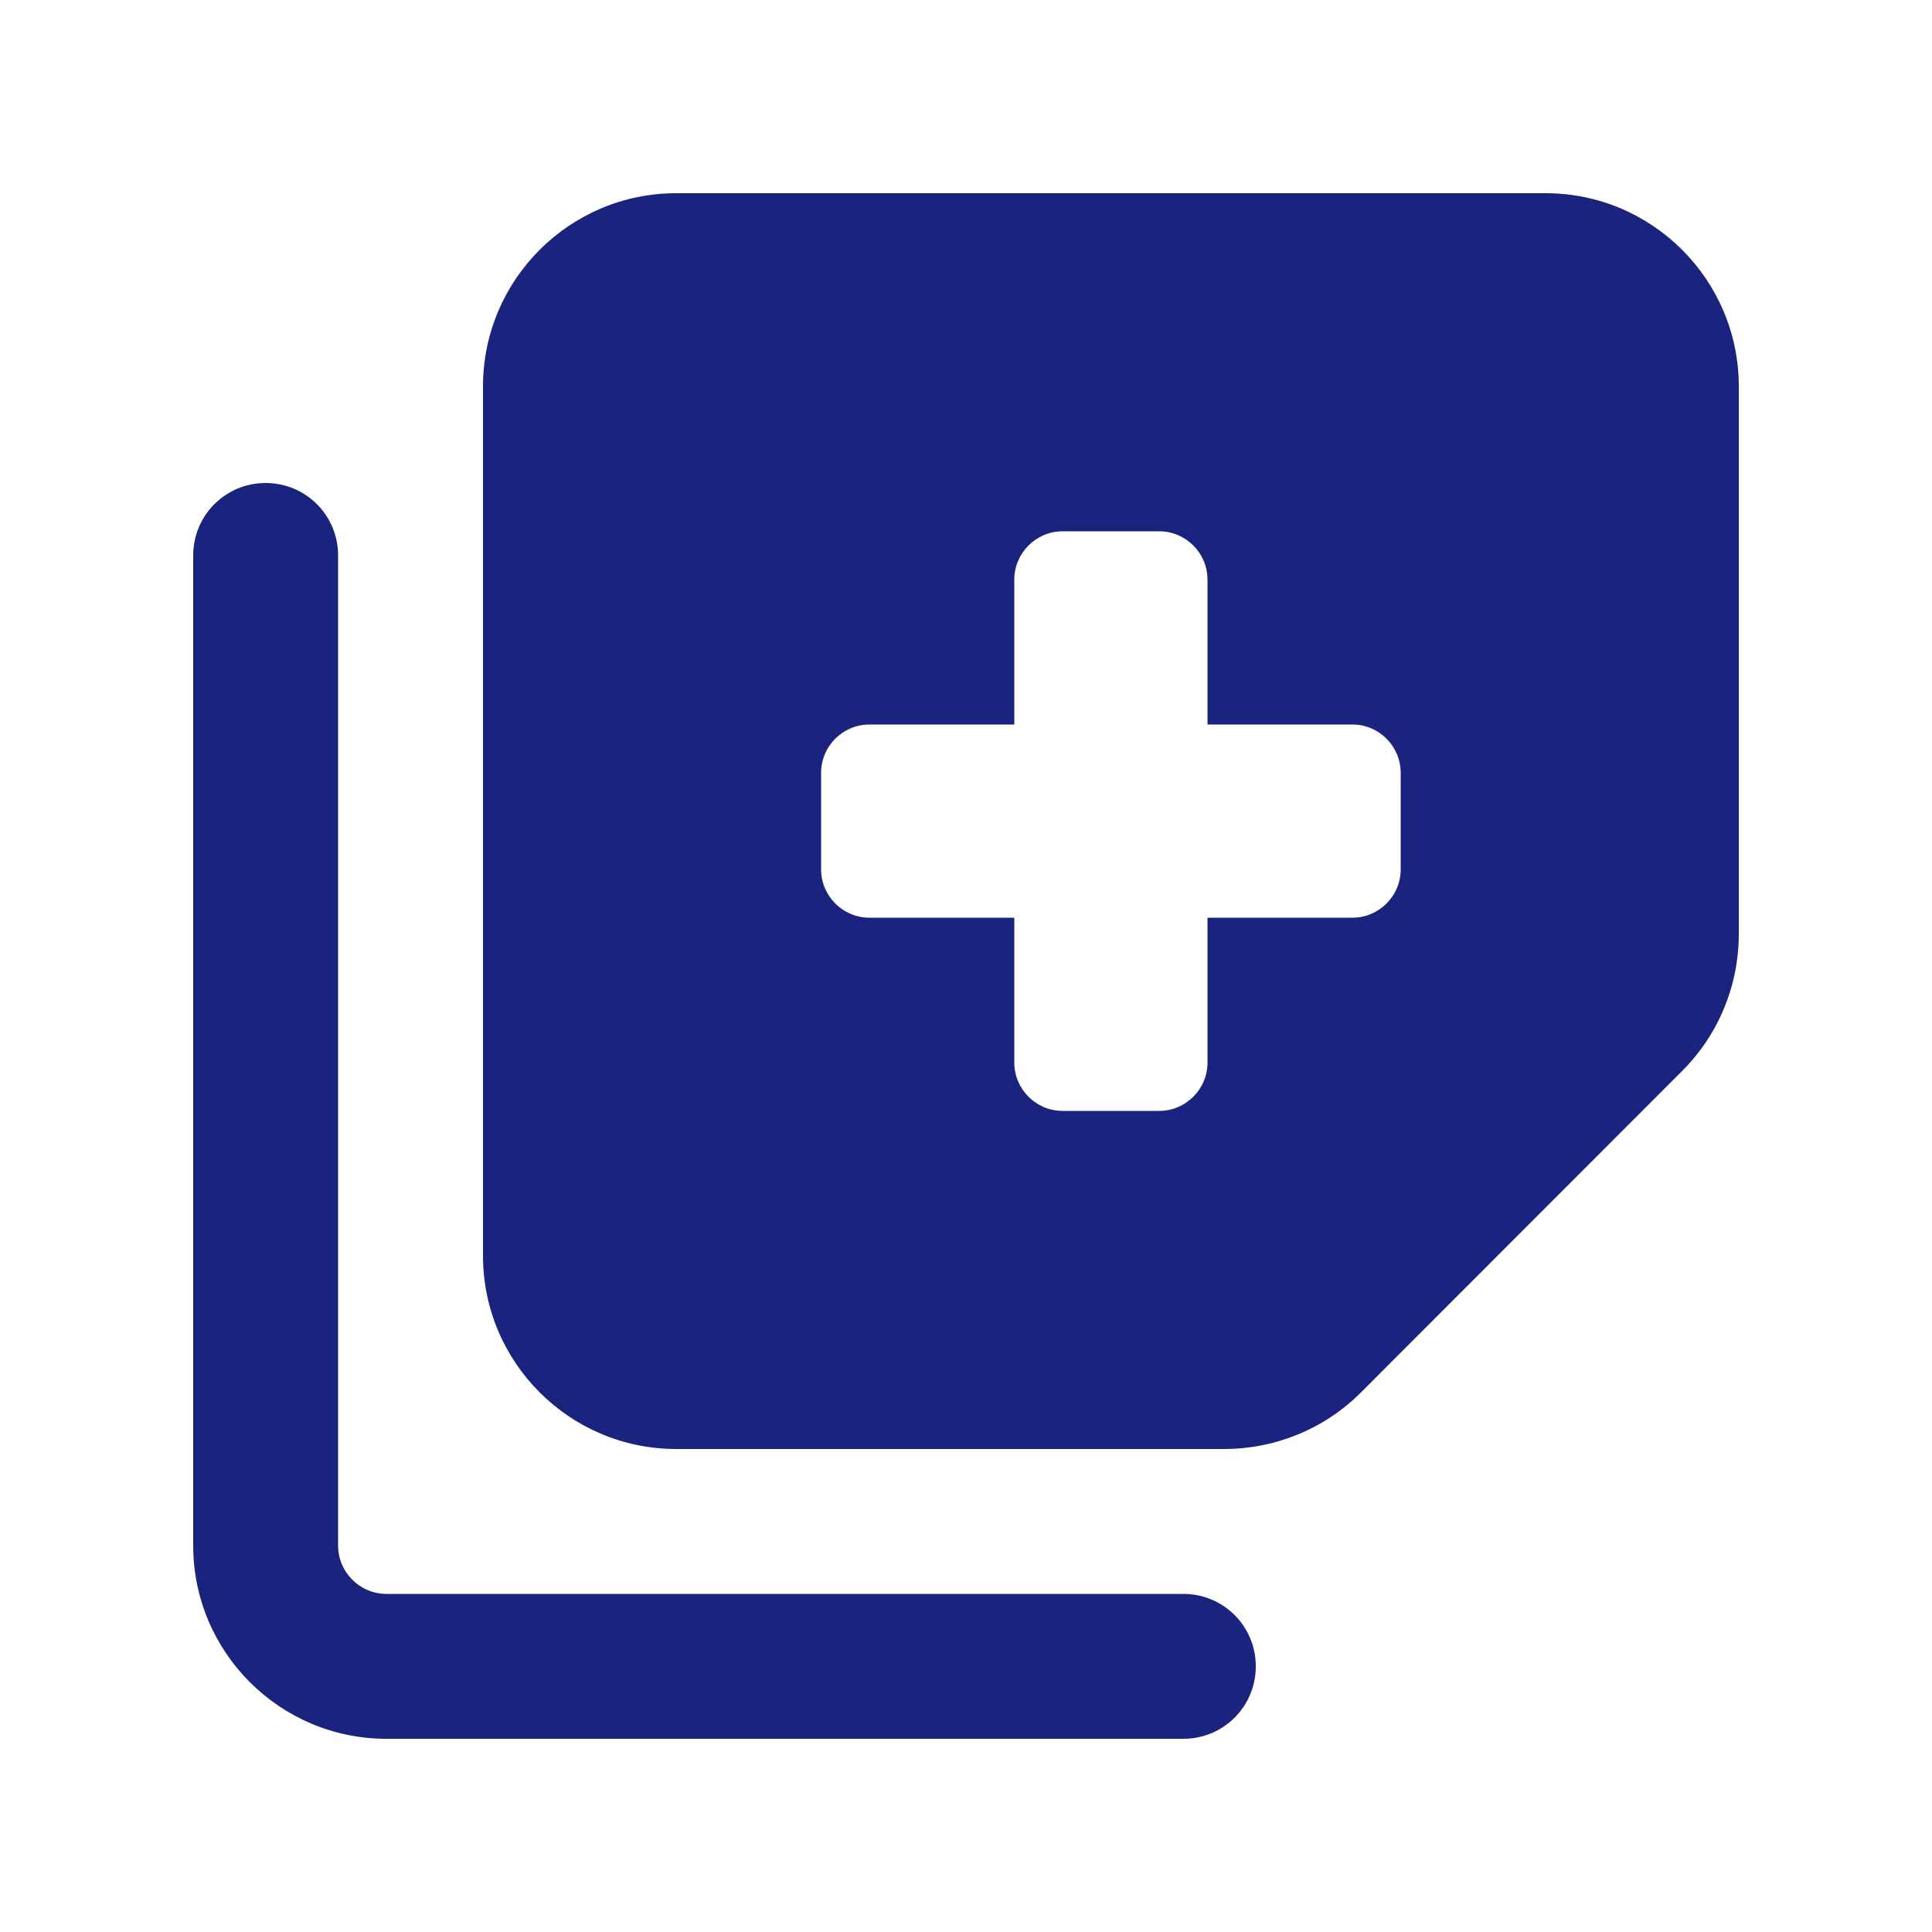
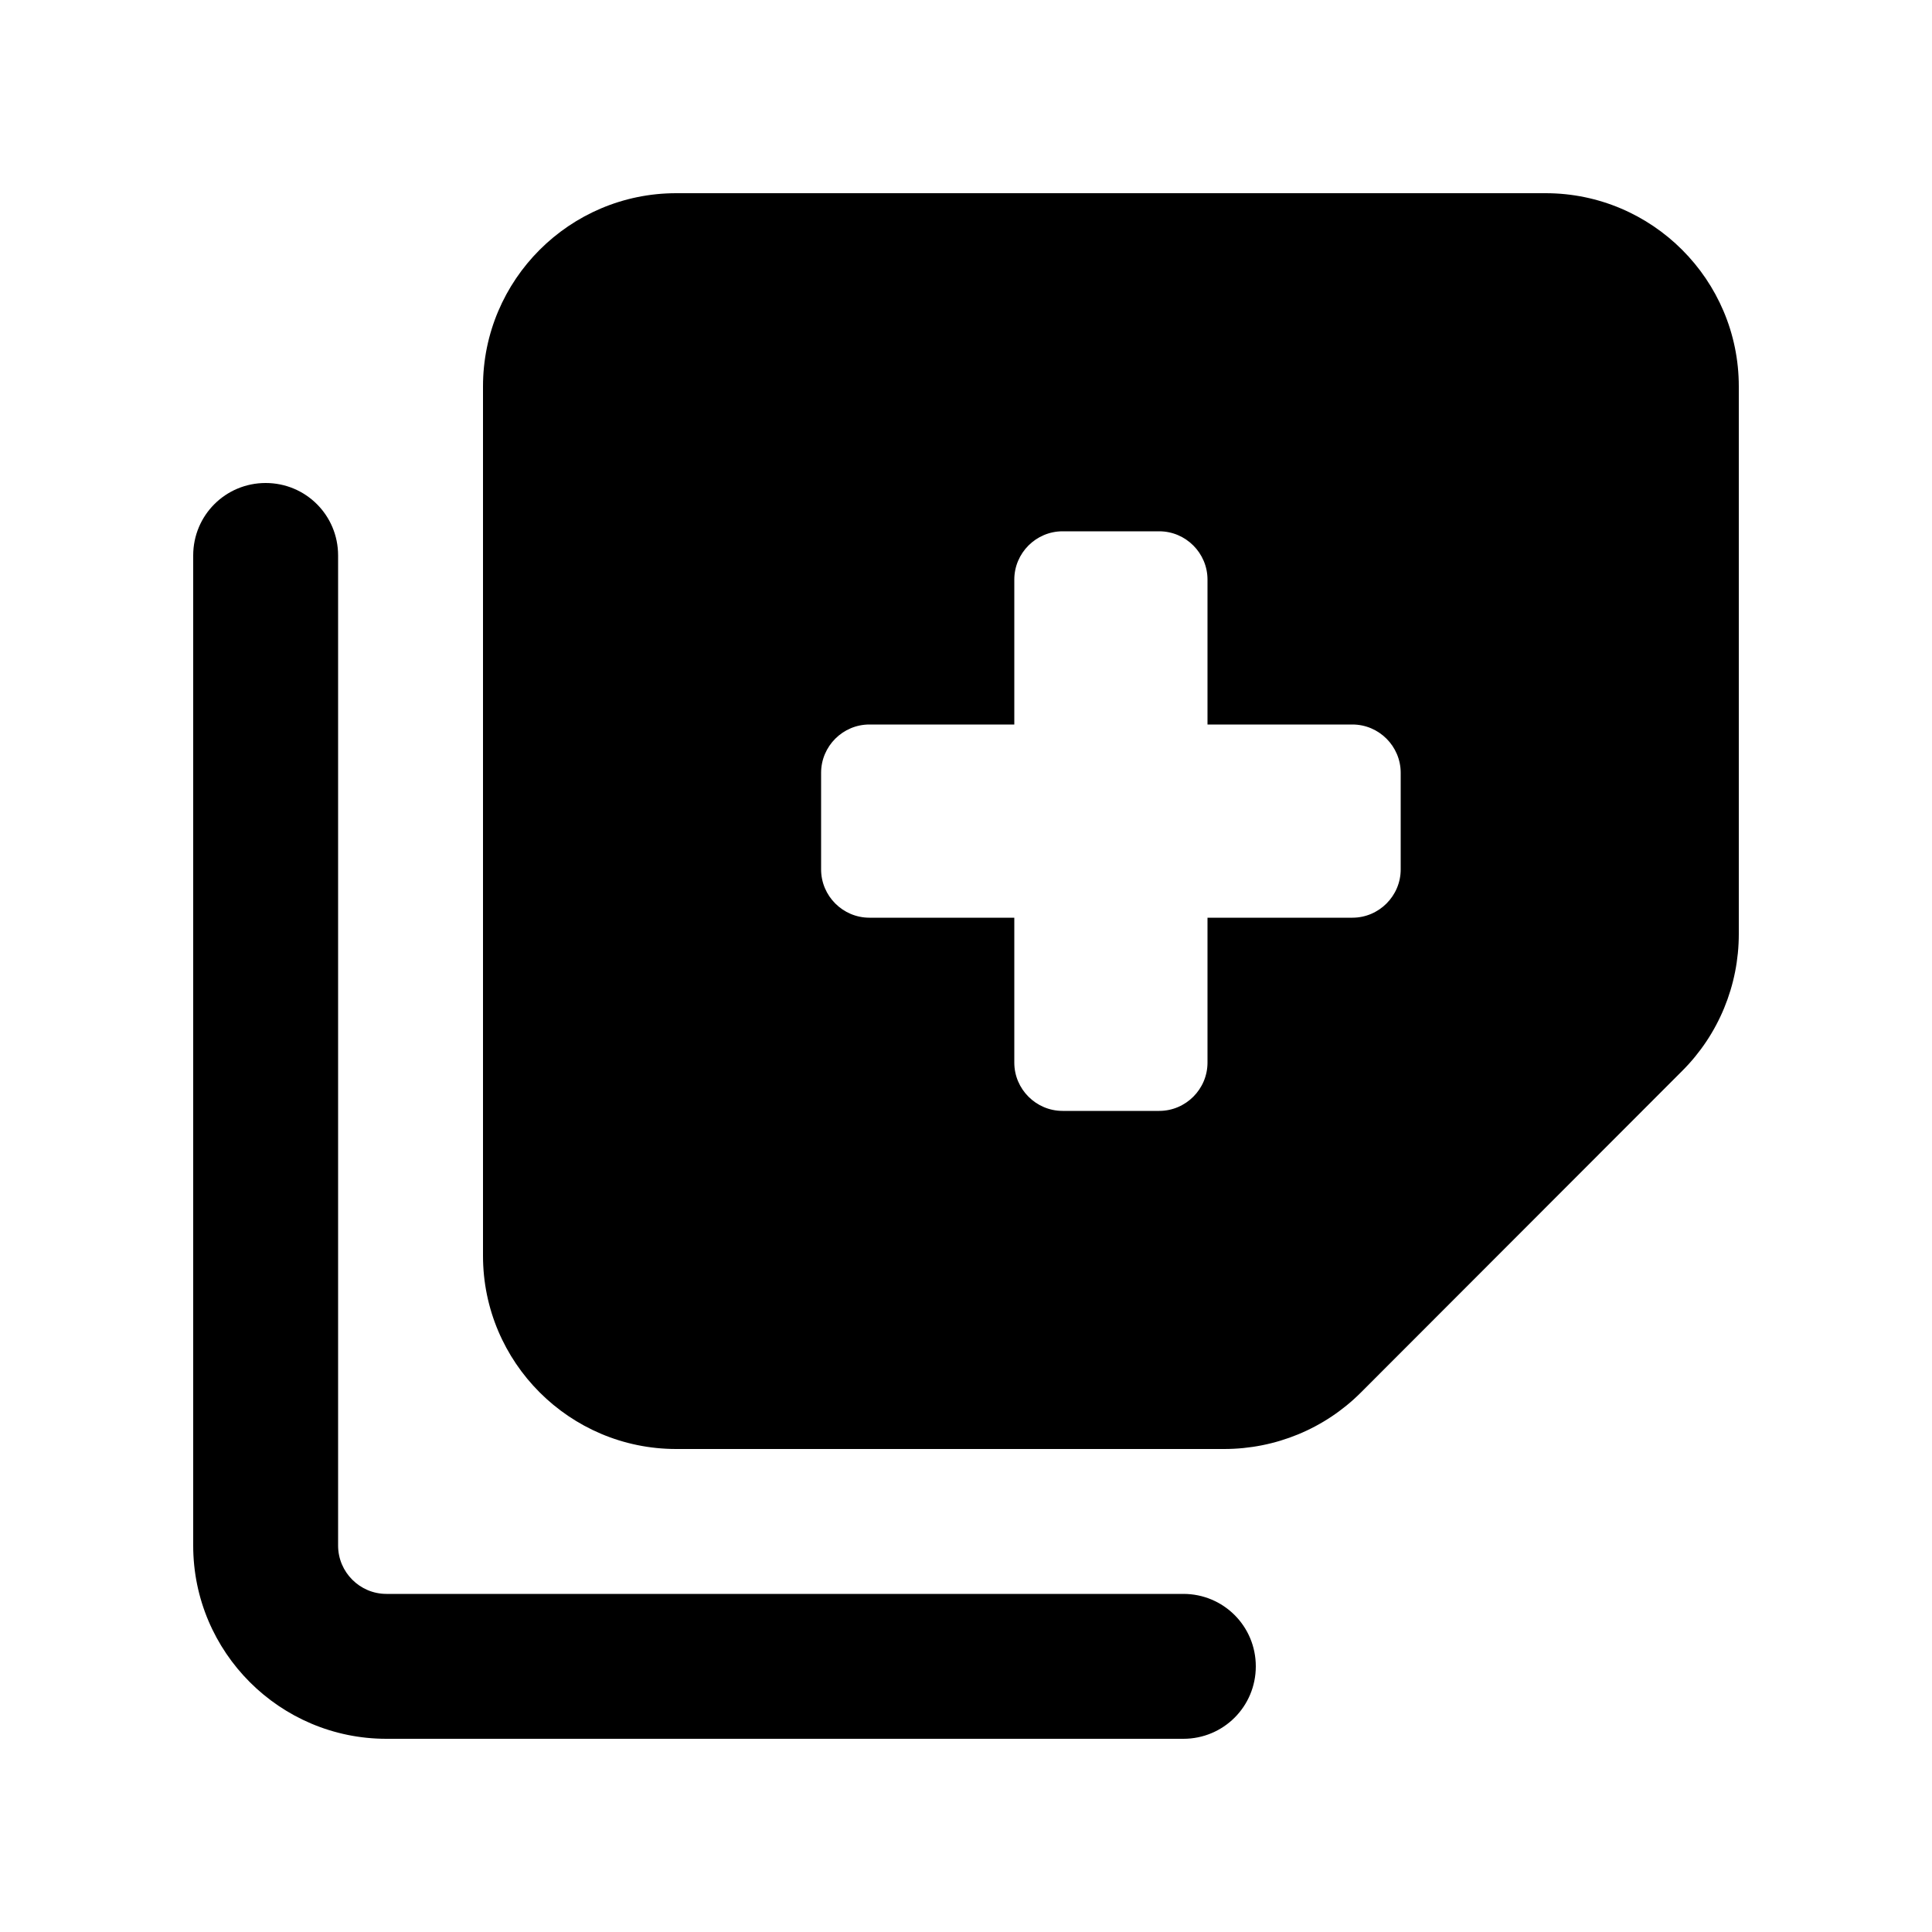
<svg xmlns="http://www.w3.org/2000/svg" viewBox="0 0 640 640">
-   <path fill="#1a237e" d="M160 416C160 451.3 188.7 480 224 480L405.5 480C422.5 480 438.8 473.3 450.8 461.3L557.3 354.7C569.3 342.7 576 326.4 576 309.4L576 128C576 92.7 547.3 64 512 64L224 64C188.7 64 160 92.7 160 128L160 416zM352 176L384 176C392.8 176 400 183.2 400 192L400 240L448 240C456.8 240 464 247.2 464 256L464 288C464 296.8 456.8 304 448 304L400 304L400 352C400 360.8 392.8 368 384 368L352 368C343.2 368 336 360.8 336 352L336 304L288 304C279.2 304 272 296.8 272 288L272 256C272 247.2 279.2 240 288 240L336 240L336 192C336 183.2 343.2 176 352 176zM112 184C112 170.7 101.3 160 88 160C74.7 160 64 170.7 64 184L64 512C64 547.3 92.7 576 128 576L392 576C405.3 576 416 565.3 416 552C416 538.7 405.3 528 392 528L128 528C119.2 528 112 520.8 112 512L112 184z" />
+   <path fill="currentColor" d="M160 416C160 451.3 188.7 480 224 480L405.5 480C422.5 480 438.8 473.3 450.8 461.3L557.3 354.7C569.3 342.7 576 326.4 576 309.4L576 128C576 92.7 547.3 64 512 64L224 64C188.7 64 160 92.7 160 128L160 416zM352 176L384 176C392.8 176 400 183.2 400 192L400 240L448 240C456.8 240 464 247.2 464 256L464 288C464 296.8 456.8 304 448 304L400 304L400 352C400 360.8 392.8 368 384 368L352 368C343.2 368 336 360.8 336 352L336 304L288 304C279.2 304 272 296.8 272 288L272 256C272 247.2 279.2 240 288 240L336 240L336 192C336 183.2 343.2 176 352 176zM112 184C112 170.7 101.3 160 88 160C74.7 160 64 170.7 64 184L64 512C64 547.3 92.7 576 128 576L392 576C405.3 576 416 565.3 416 552C416 538.7 405.3 528 392 528L128 528C119.2 528 112 520.8 112 512L112 184z" />
</svg>
